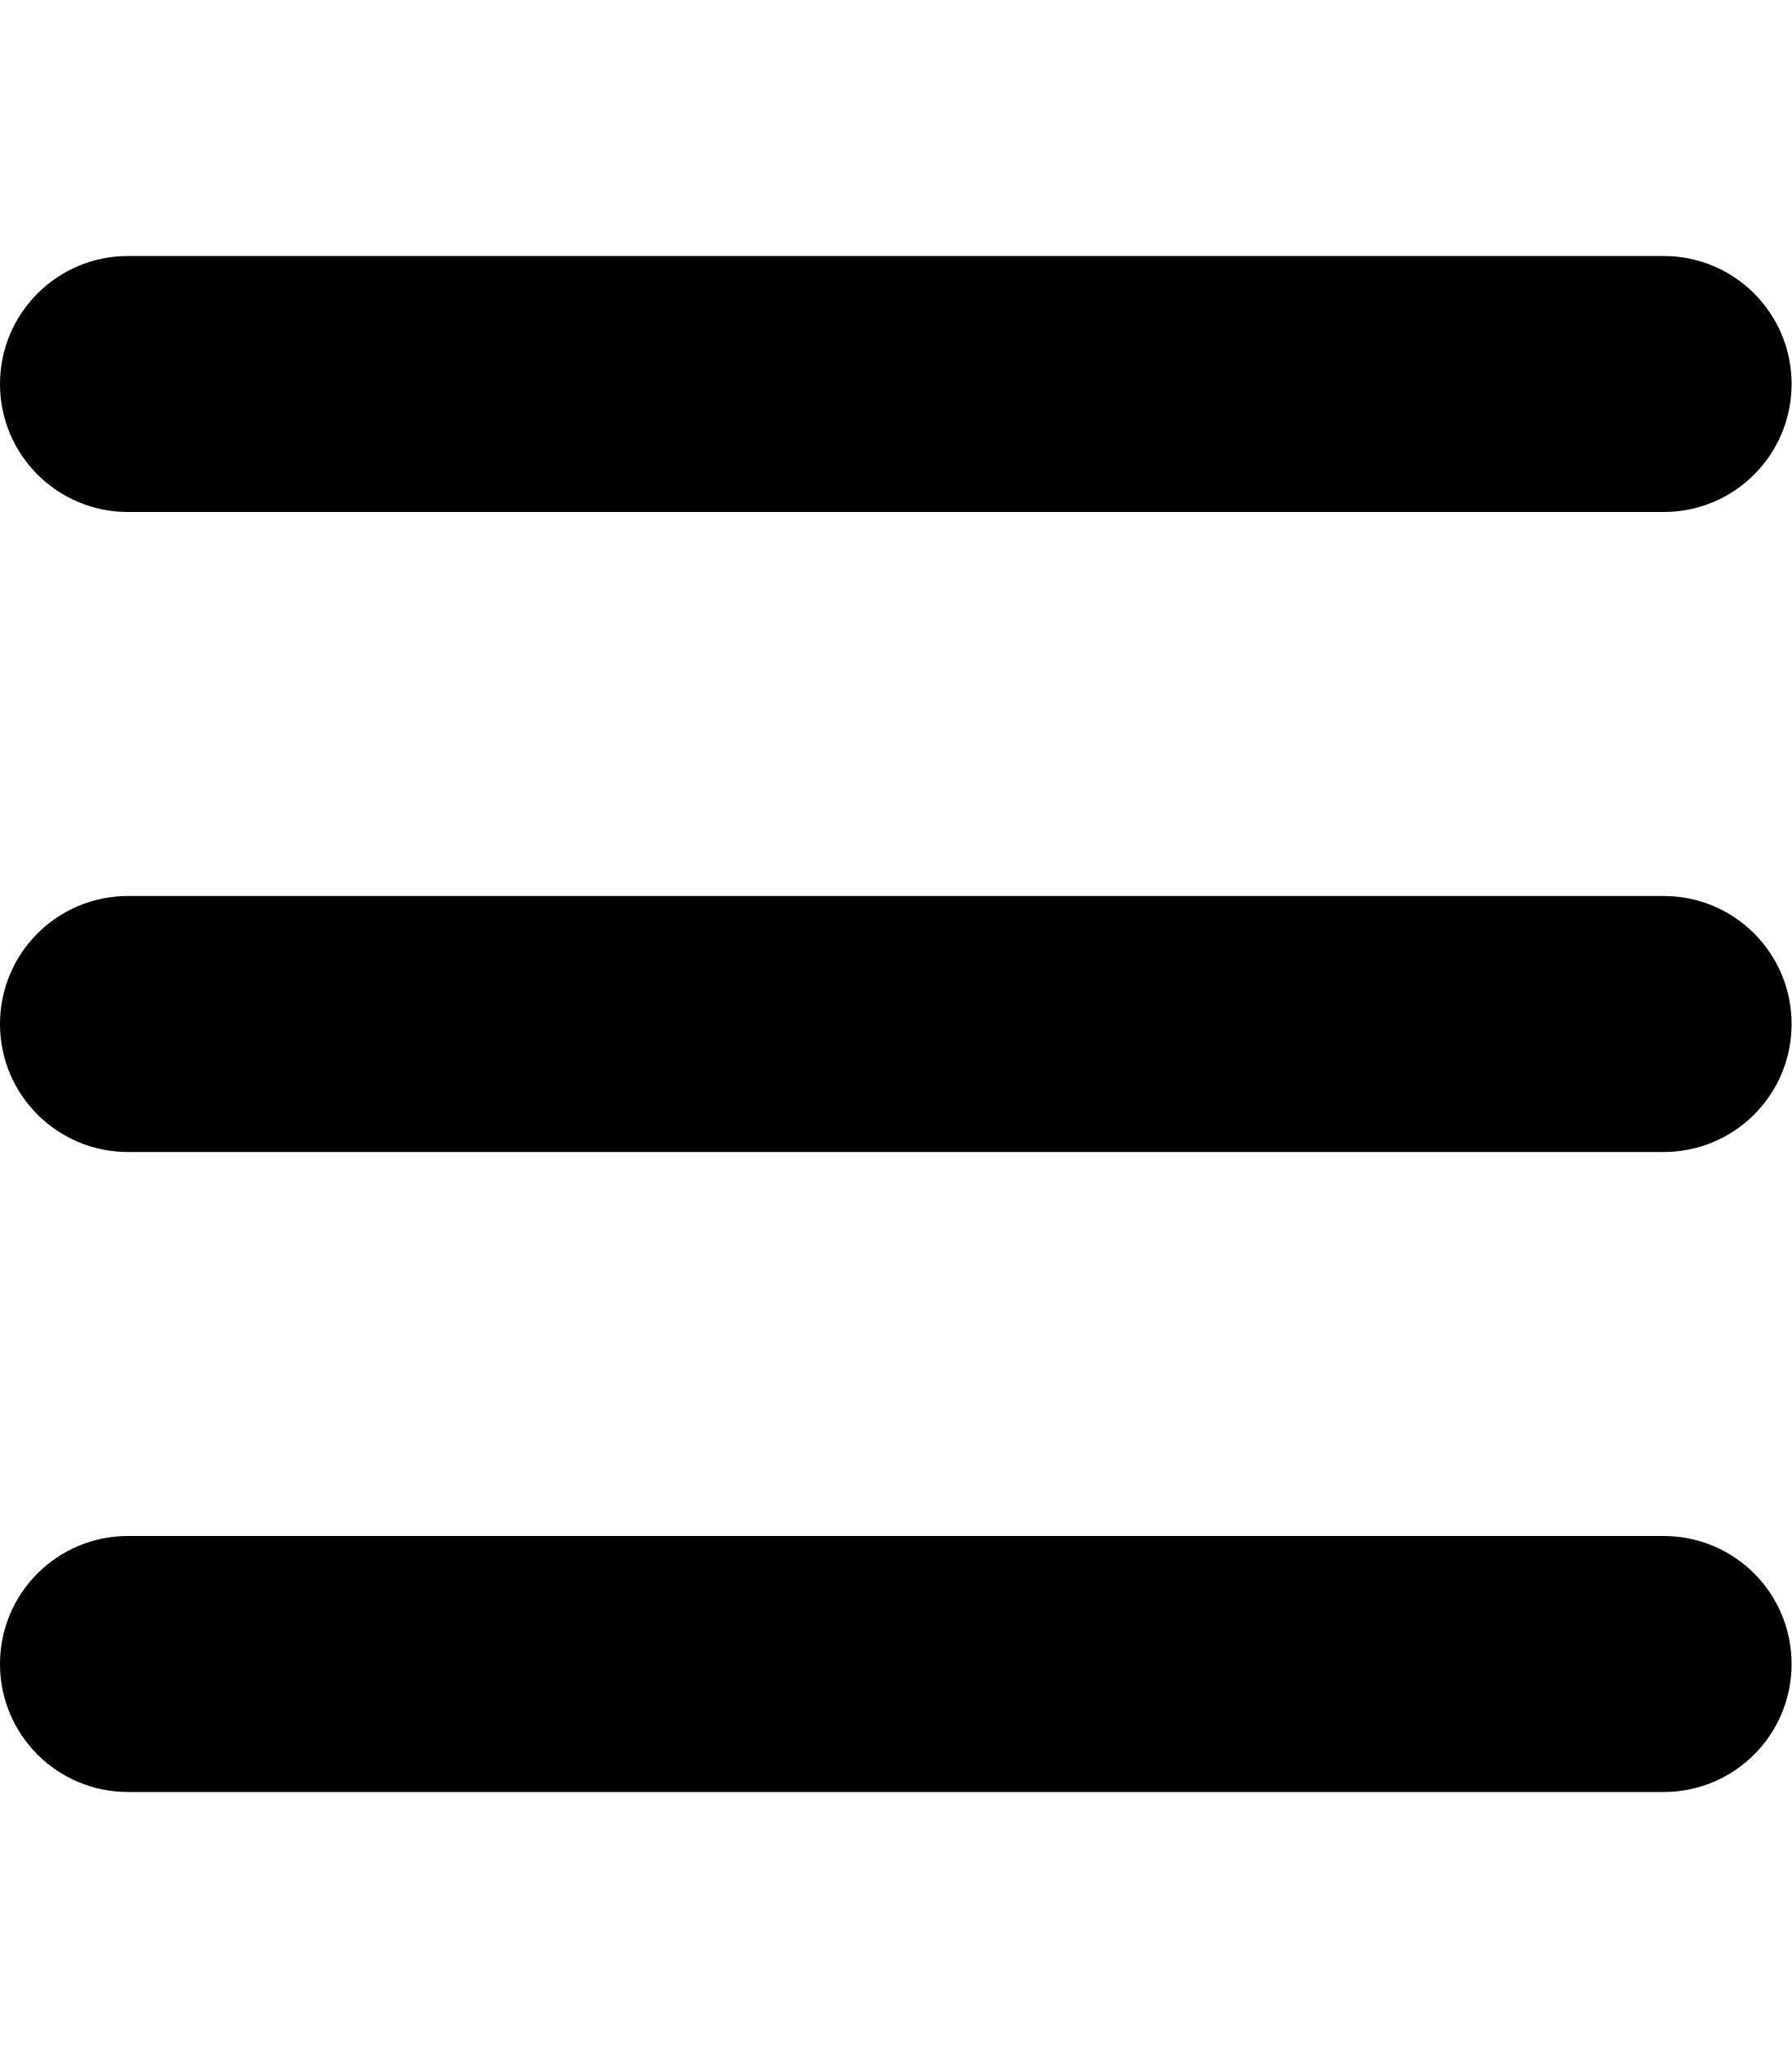
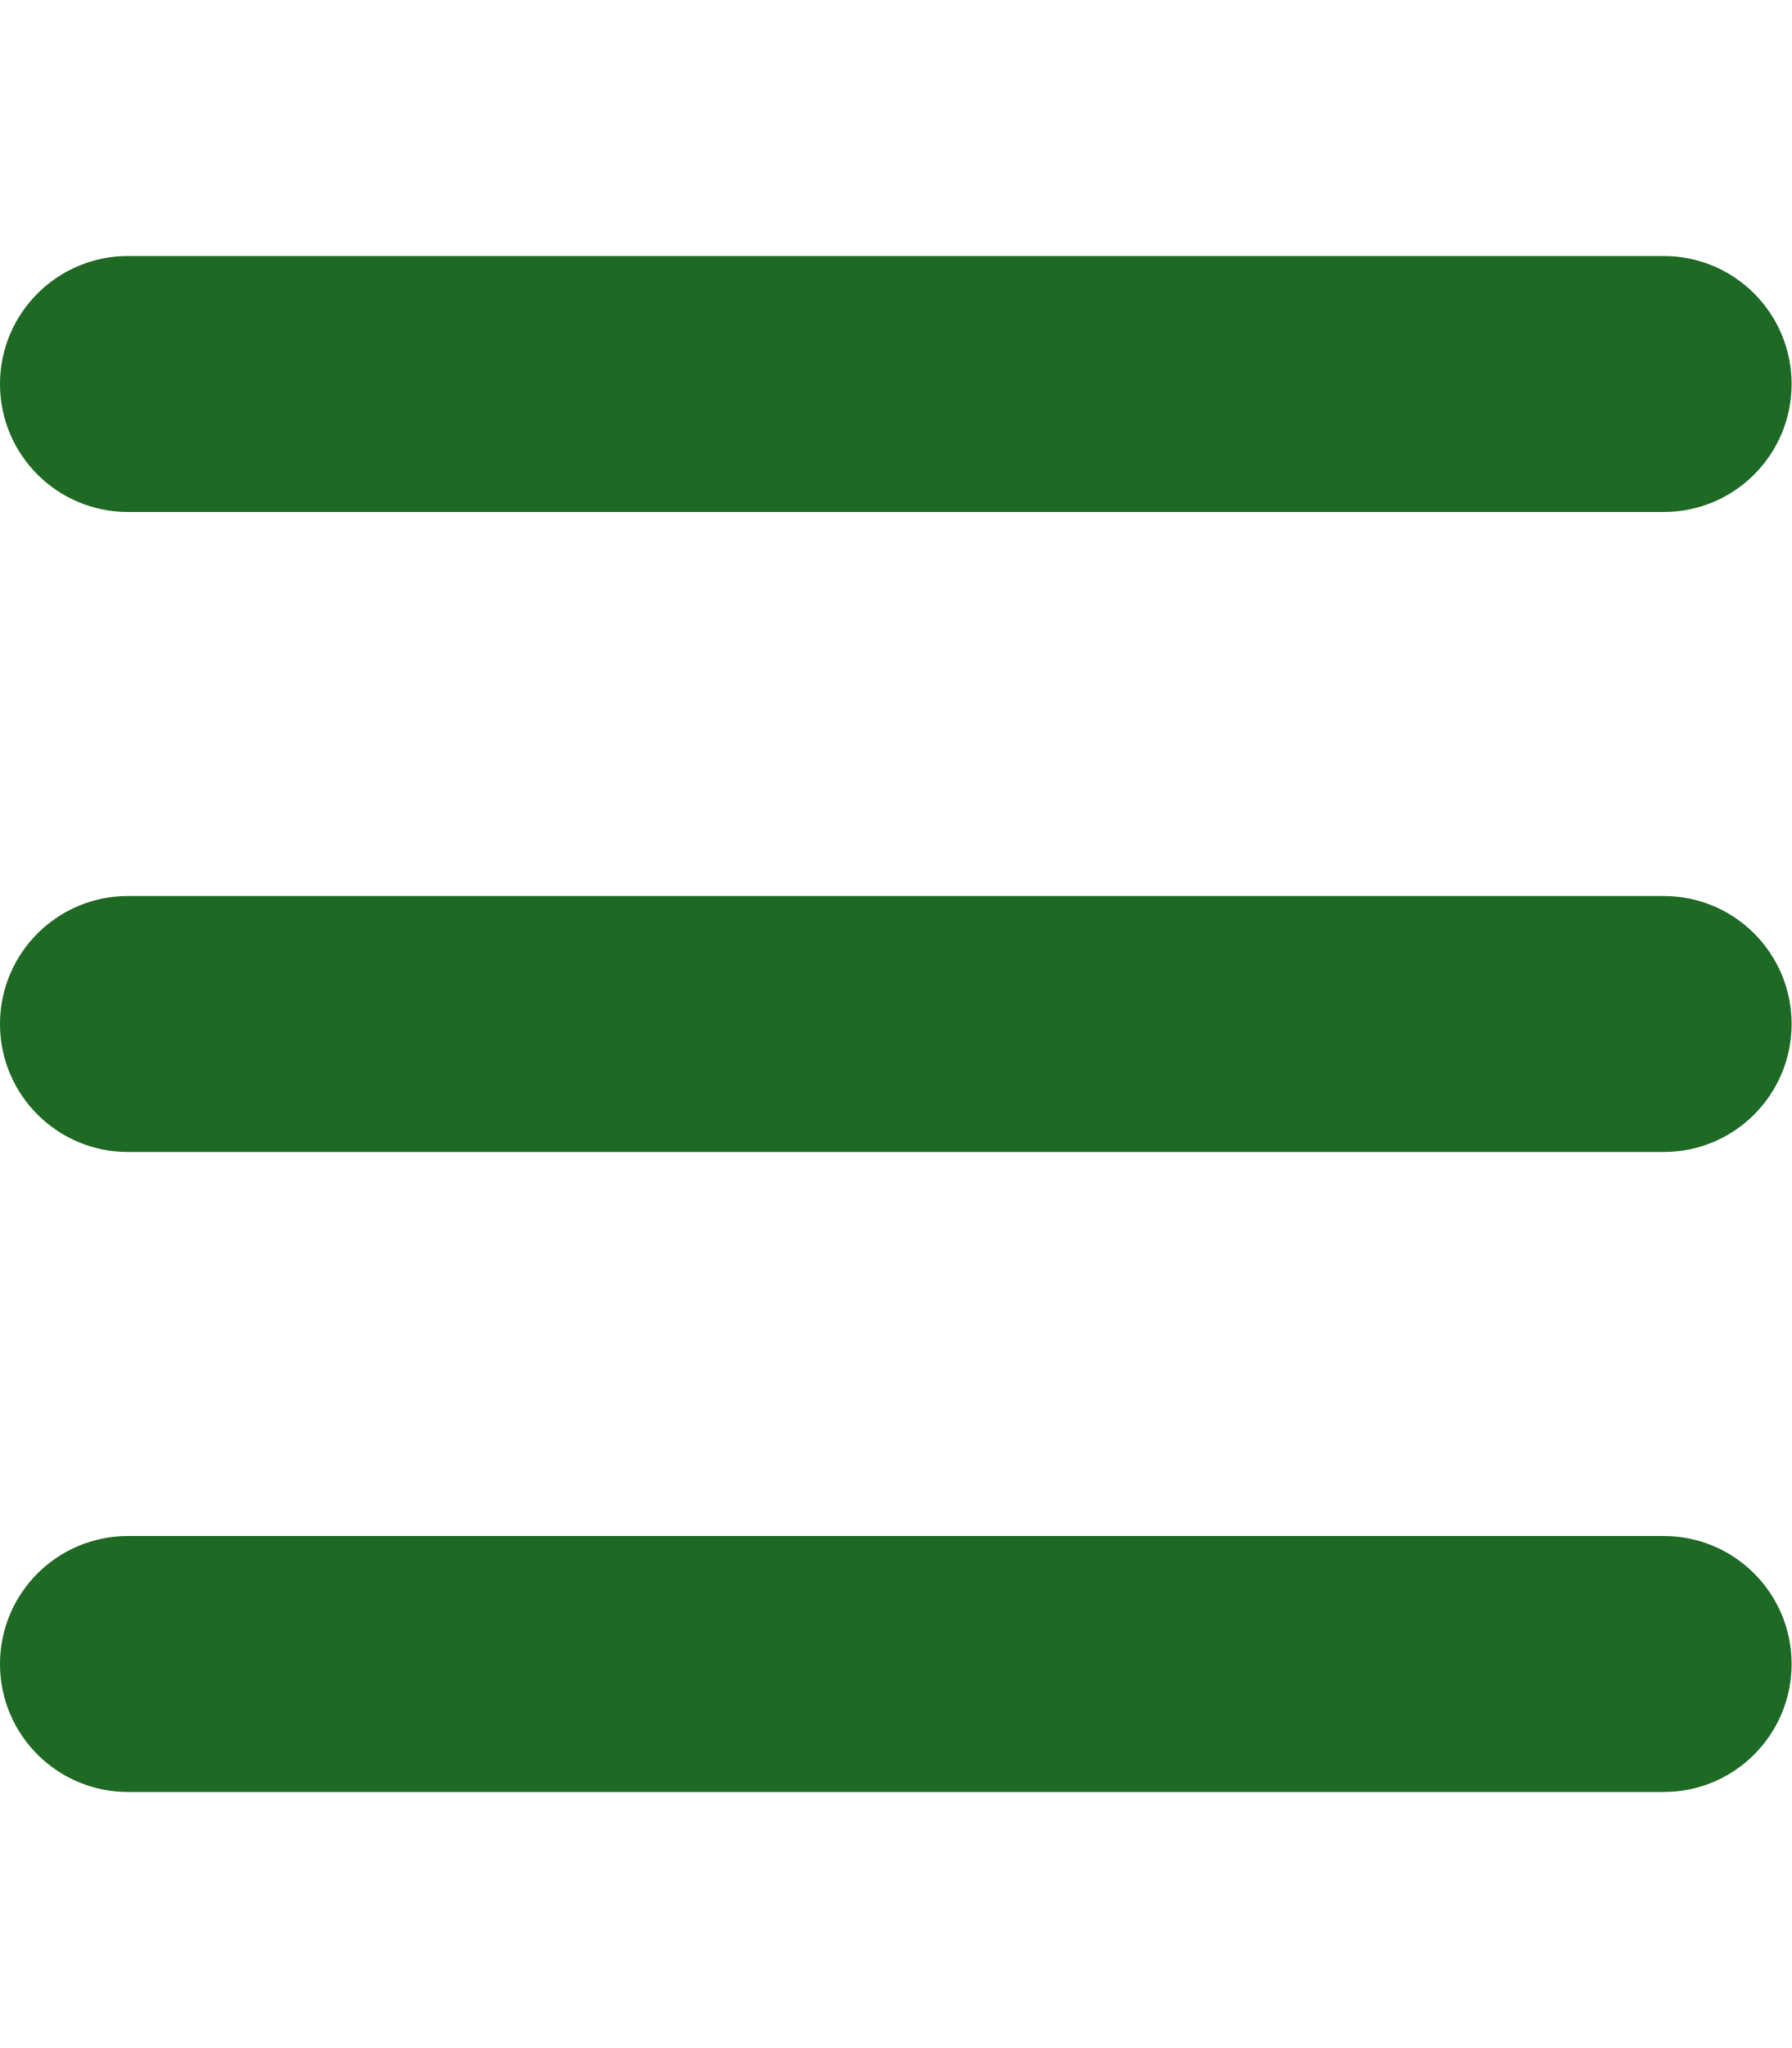
- <svg xmlns="http://www.w3.org/2000/svg" aria-hidden="true" focusable="false" data-prefix="fas" data-icon="bars" class="svg-inline--fa fa-bars" role="img" viewBox="0 0 448 512">
-   <path fill="currentColor" d="M0 96C0 78.33 14.33 64 32 64H416C433.7 64 448 78.33 448 96C448 113.7 433.7 128 416 128H32C14.33 128 0 113.7 0 96zM0 256C0 238.3 14.33 224 32 224H416C433.7 224 448 238.3 448 256C448 273.7 433.7 288 416 288H32C14.33 288 0 273.7 0 256zM416 448H32C14.33 448 0 433.7 0 416C0 398.3 14.33 384 32 384H416C433.7 384 448 398.3 448 416C448 433.7 433.7 448 416 448z" />
+ <svg xmlns="http://www.w3.org/2000/svg" version="1.2" baseProfile="tiny-ps" viewBox="0 0 448 512" width="448" height="512">
+   <style>
+ 		tspan { white-space:pre }
+ 		.s0 { fill: #1e6923 } 
+ 	</style>
+   <path id="Layer" class="s0" d="m0 96c0-17.67 14.33-32 32-32h384c17.7 0 32 14.33 32 32c0 17.7-14.3 32-32 32h-384c-17.67 0-32-14.3-32-32zm0 160c0-17.7 14.33-32 32-32h384c17.7 0 32 14.3 32 32c0 17.7-14.3 32-32 32h-384c-17.67 0-32-14.3-32-32zm416 192h-384c-17.67 0-32-14.3-32-32c0-17.7 14.33-32 32-32h384c17.7 0 32 14.3 32 32c0 17.7-14.3 32-32 32z" />
</svg>
